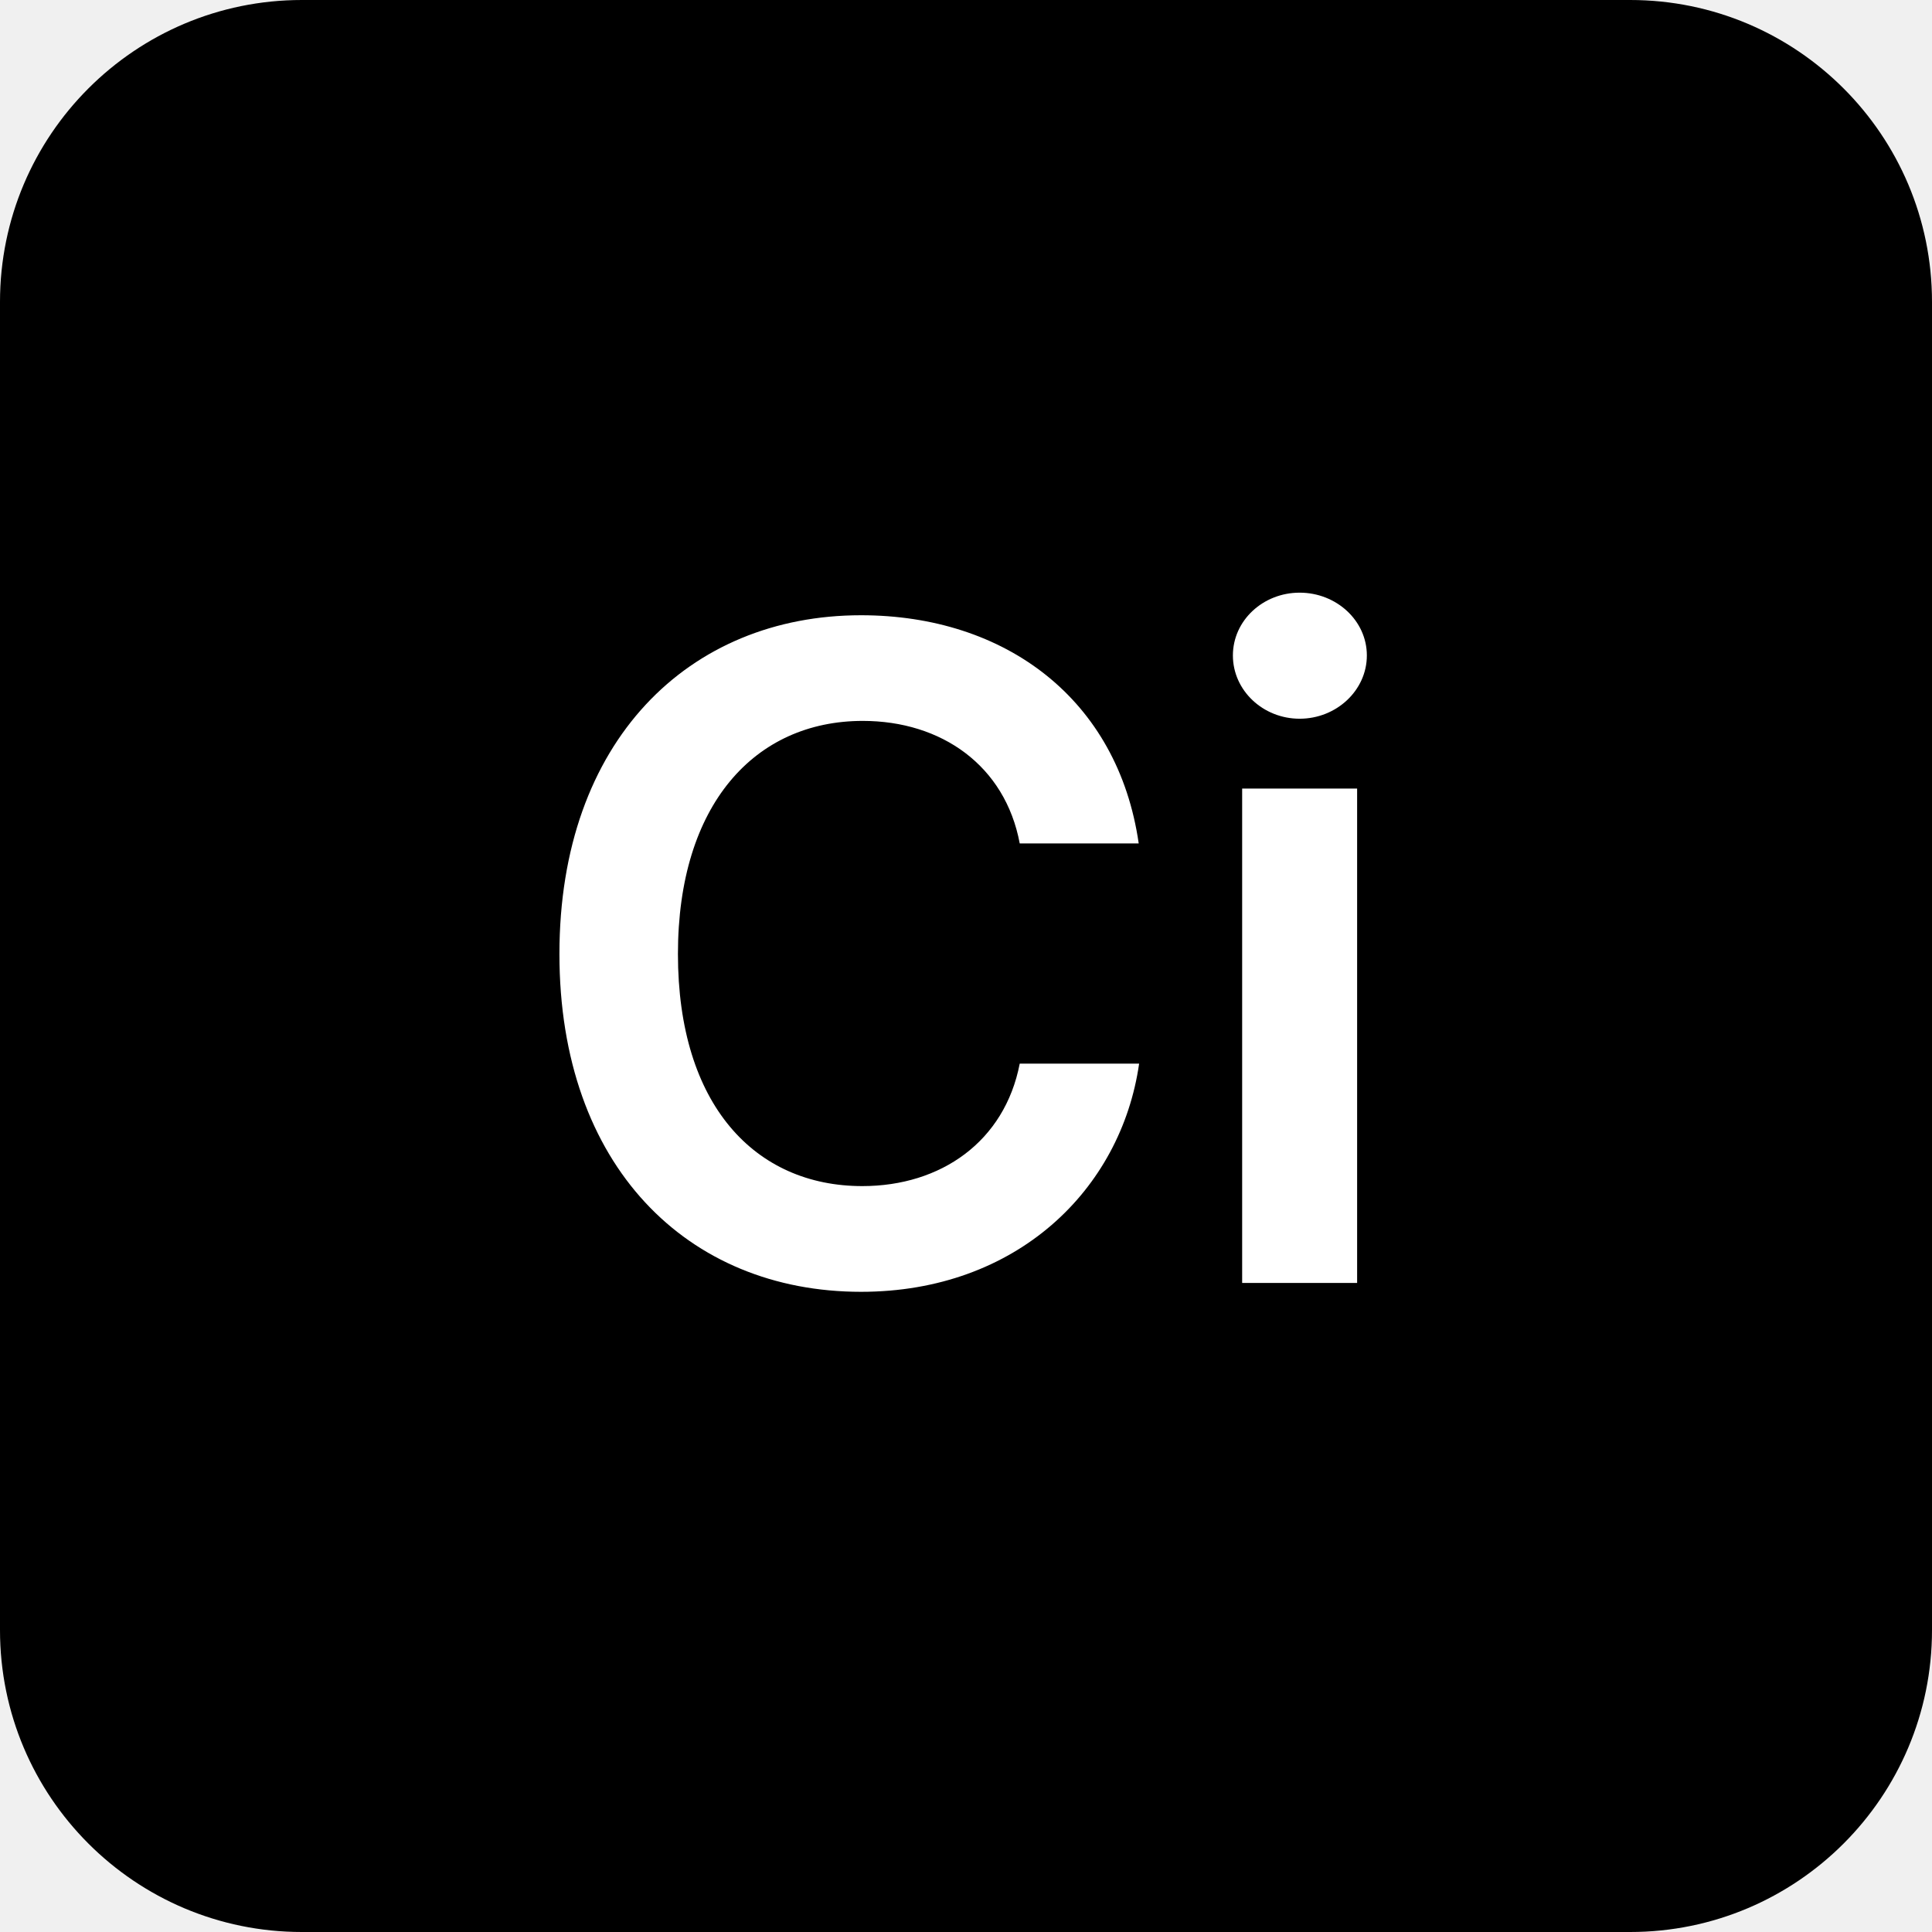
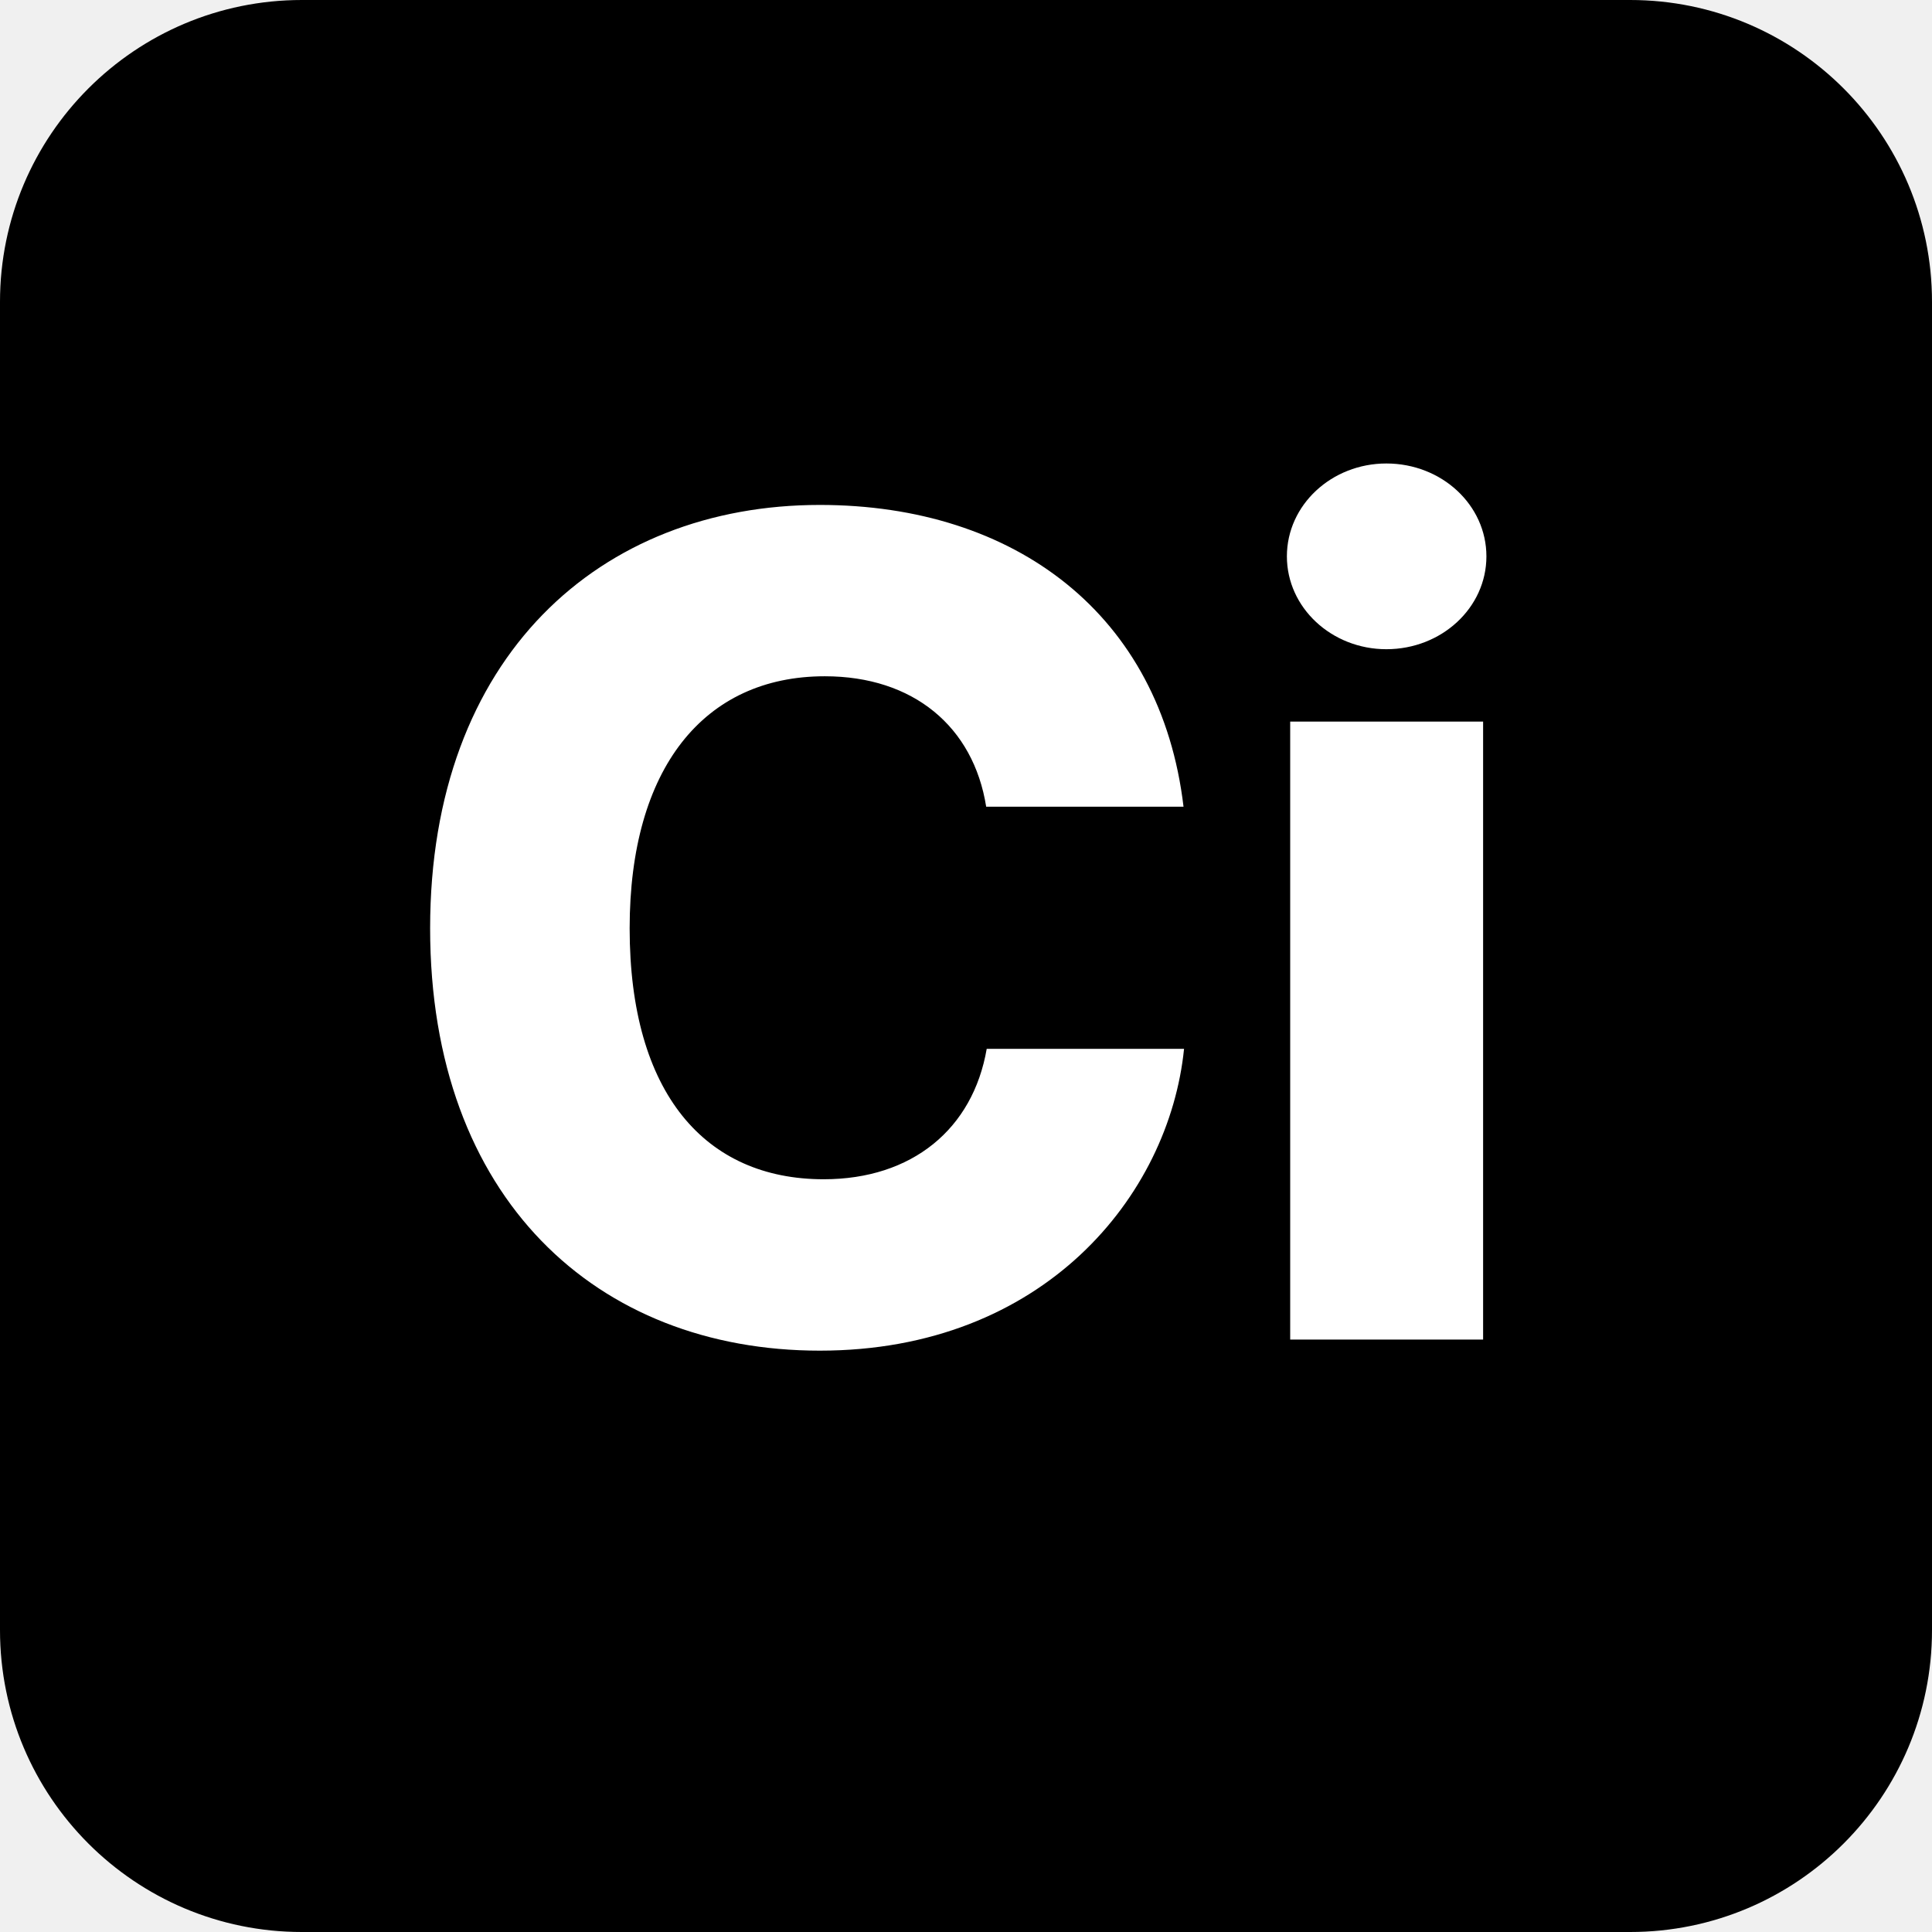
<svg xmlns="http://www.w3.org/2000/svg" viewBox="0 0 512 512">
  <rect width="512" height="512" rx="80" fill="#000000" />
-   <text x="256" y="340" font-family="Inter, -apple-system, sans-serif" font-size="240" font-weight="600" fill="#ffffff" text-anchor="middle">Ci</text>
+   <text x="256" y="355" font-family="Inter, -apple-system, sans-serif" font-size="300" font-weight="800" fill="#ffffff" text-anchor="middle">Ci</text>
</svg>
